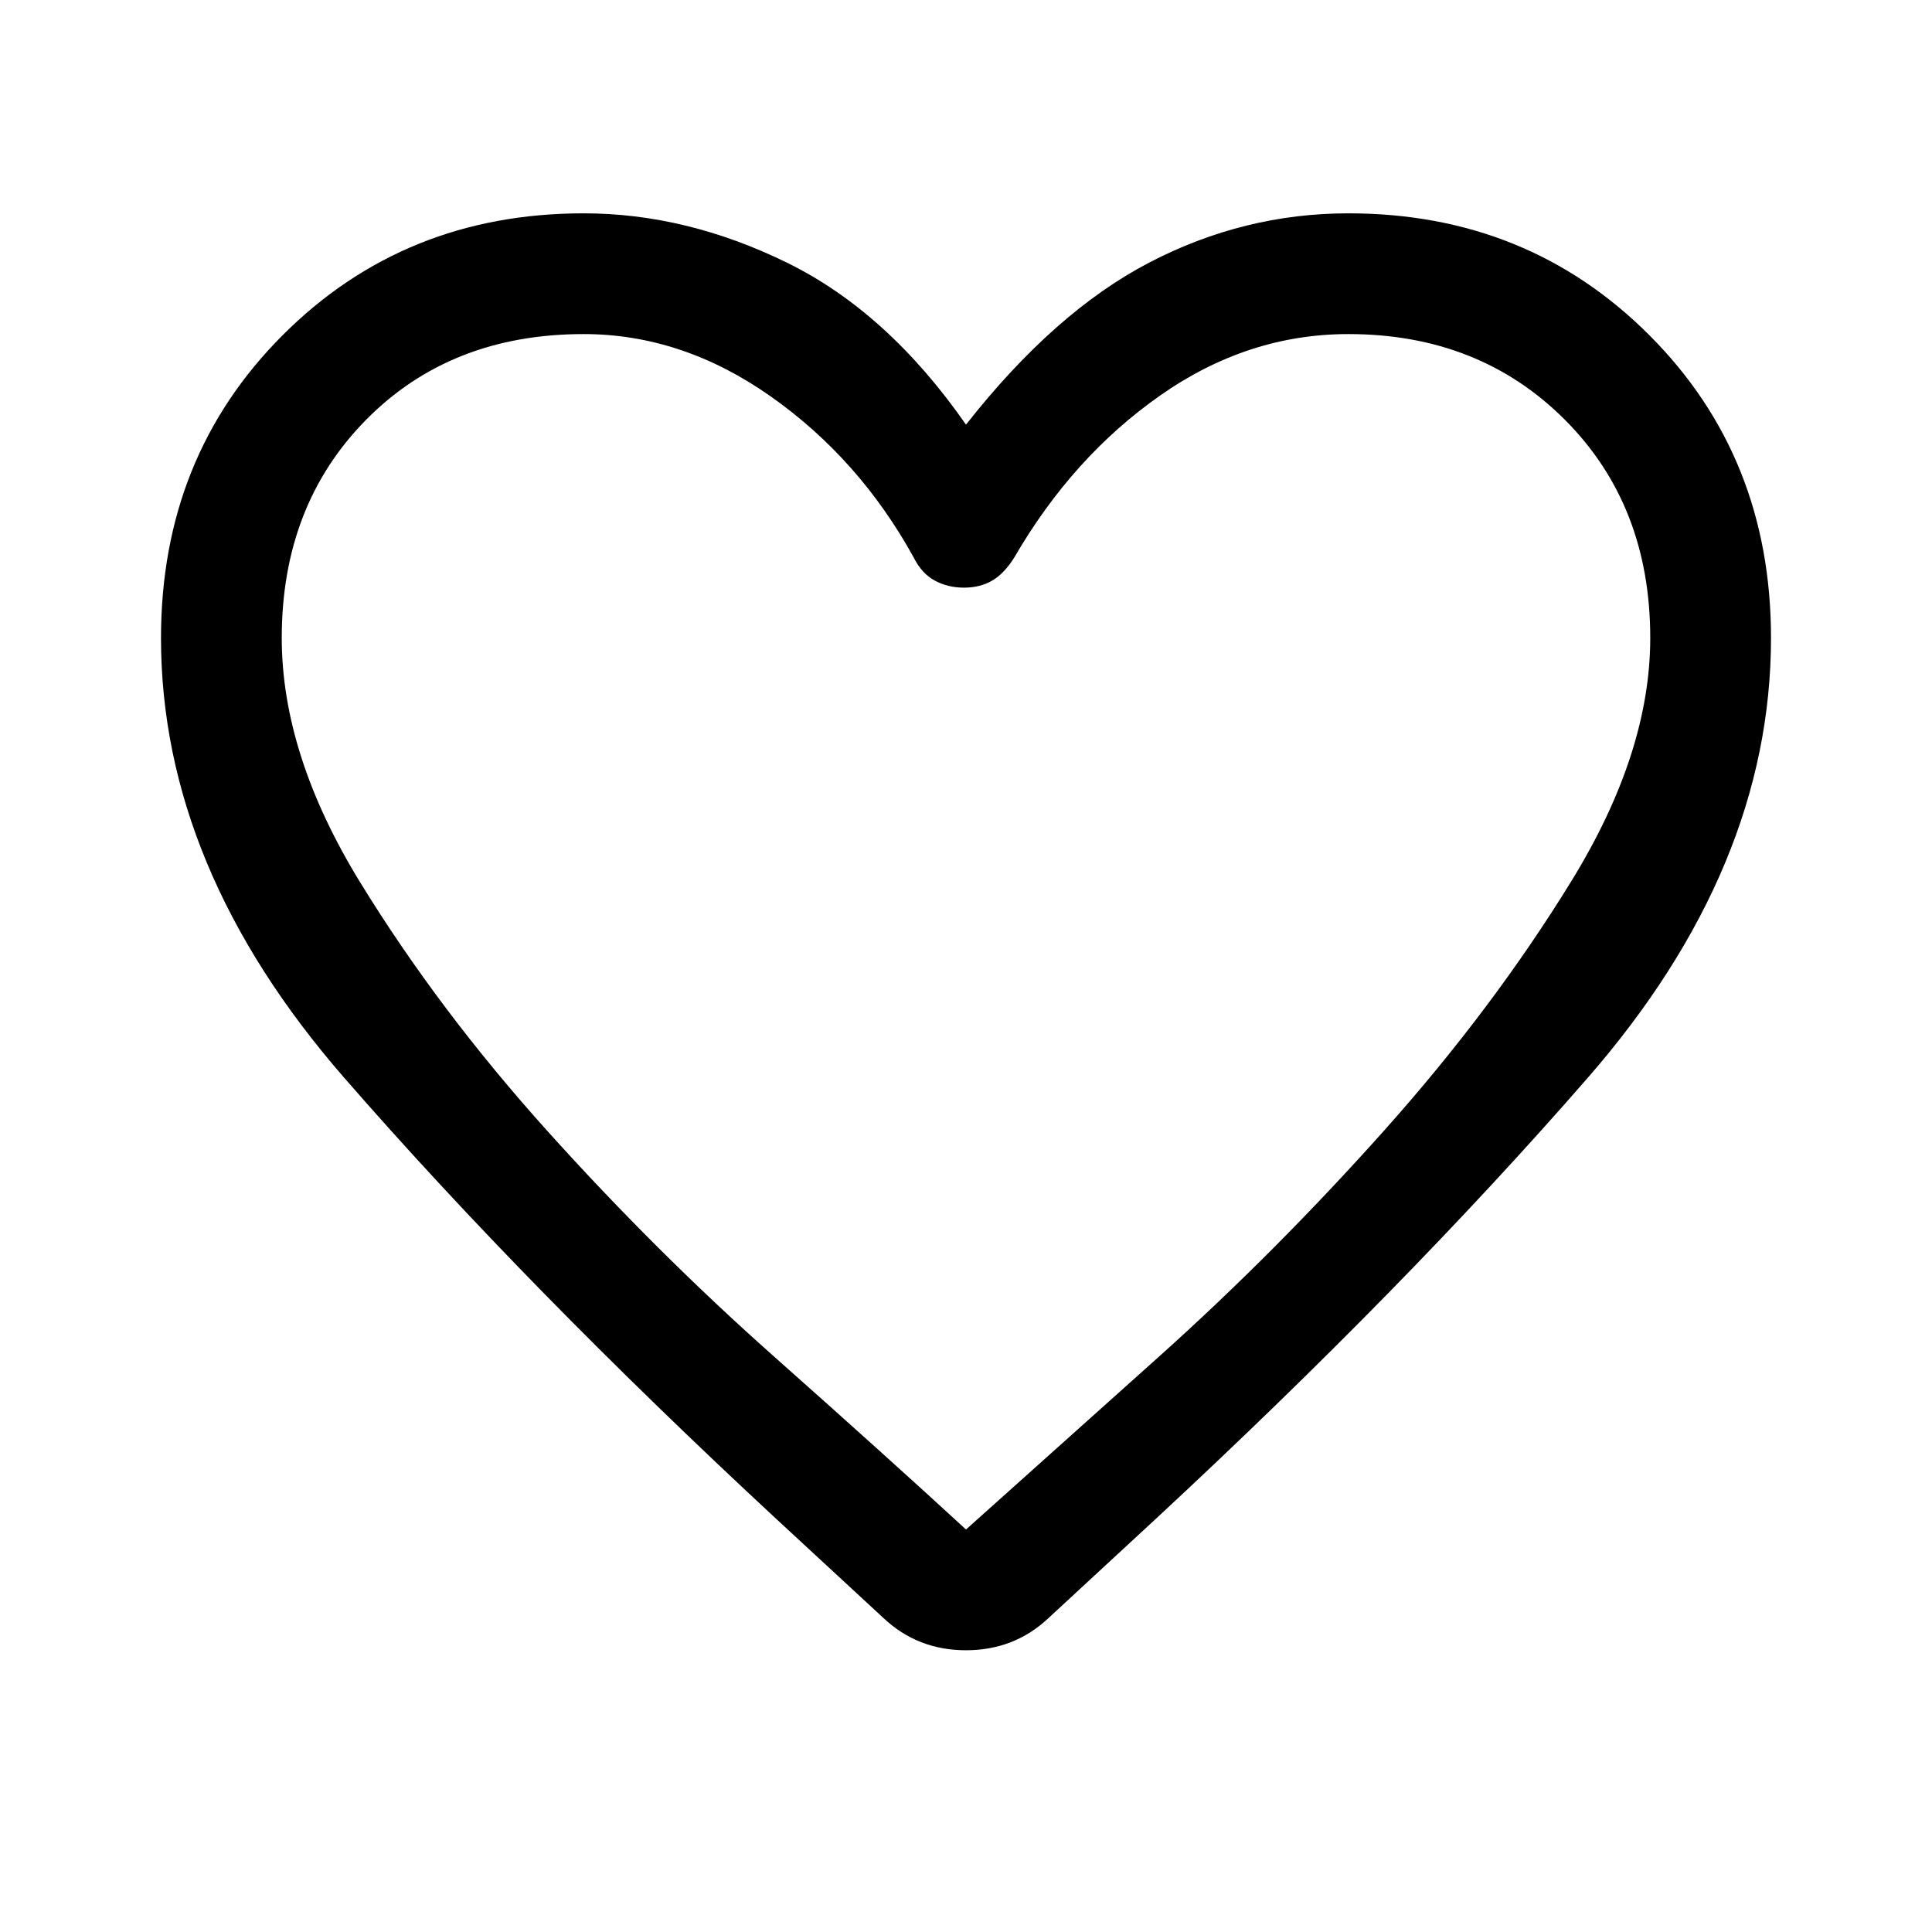
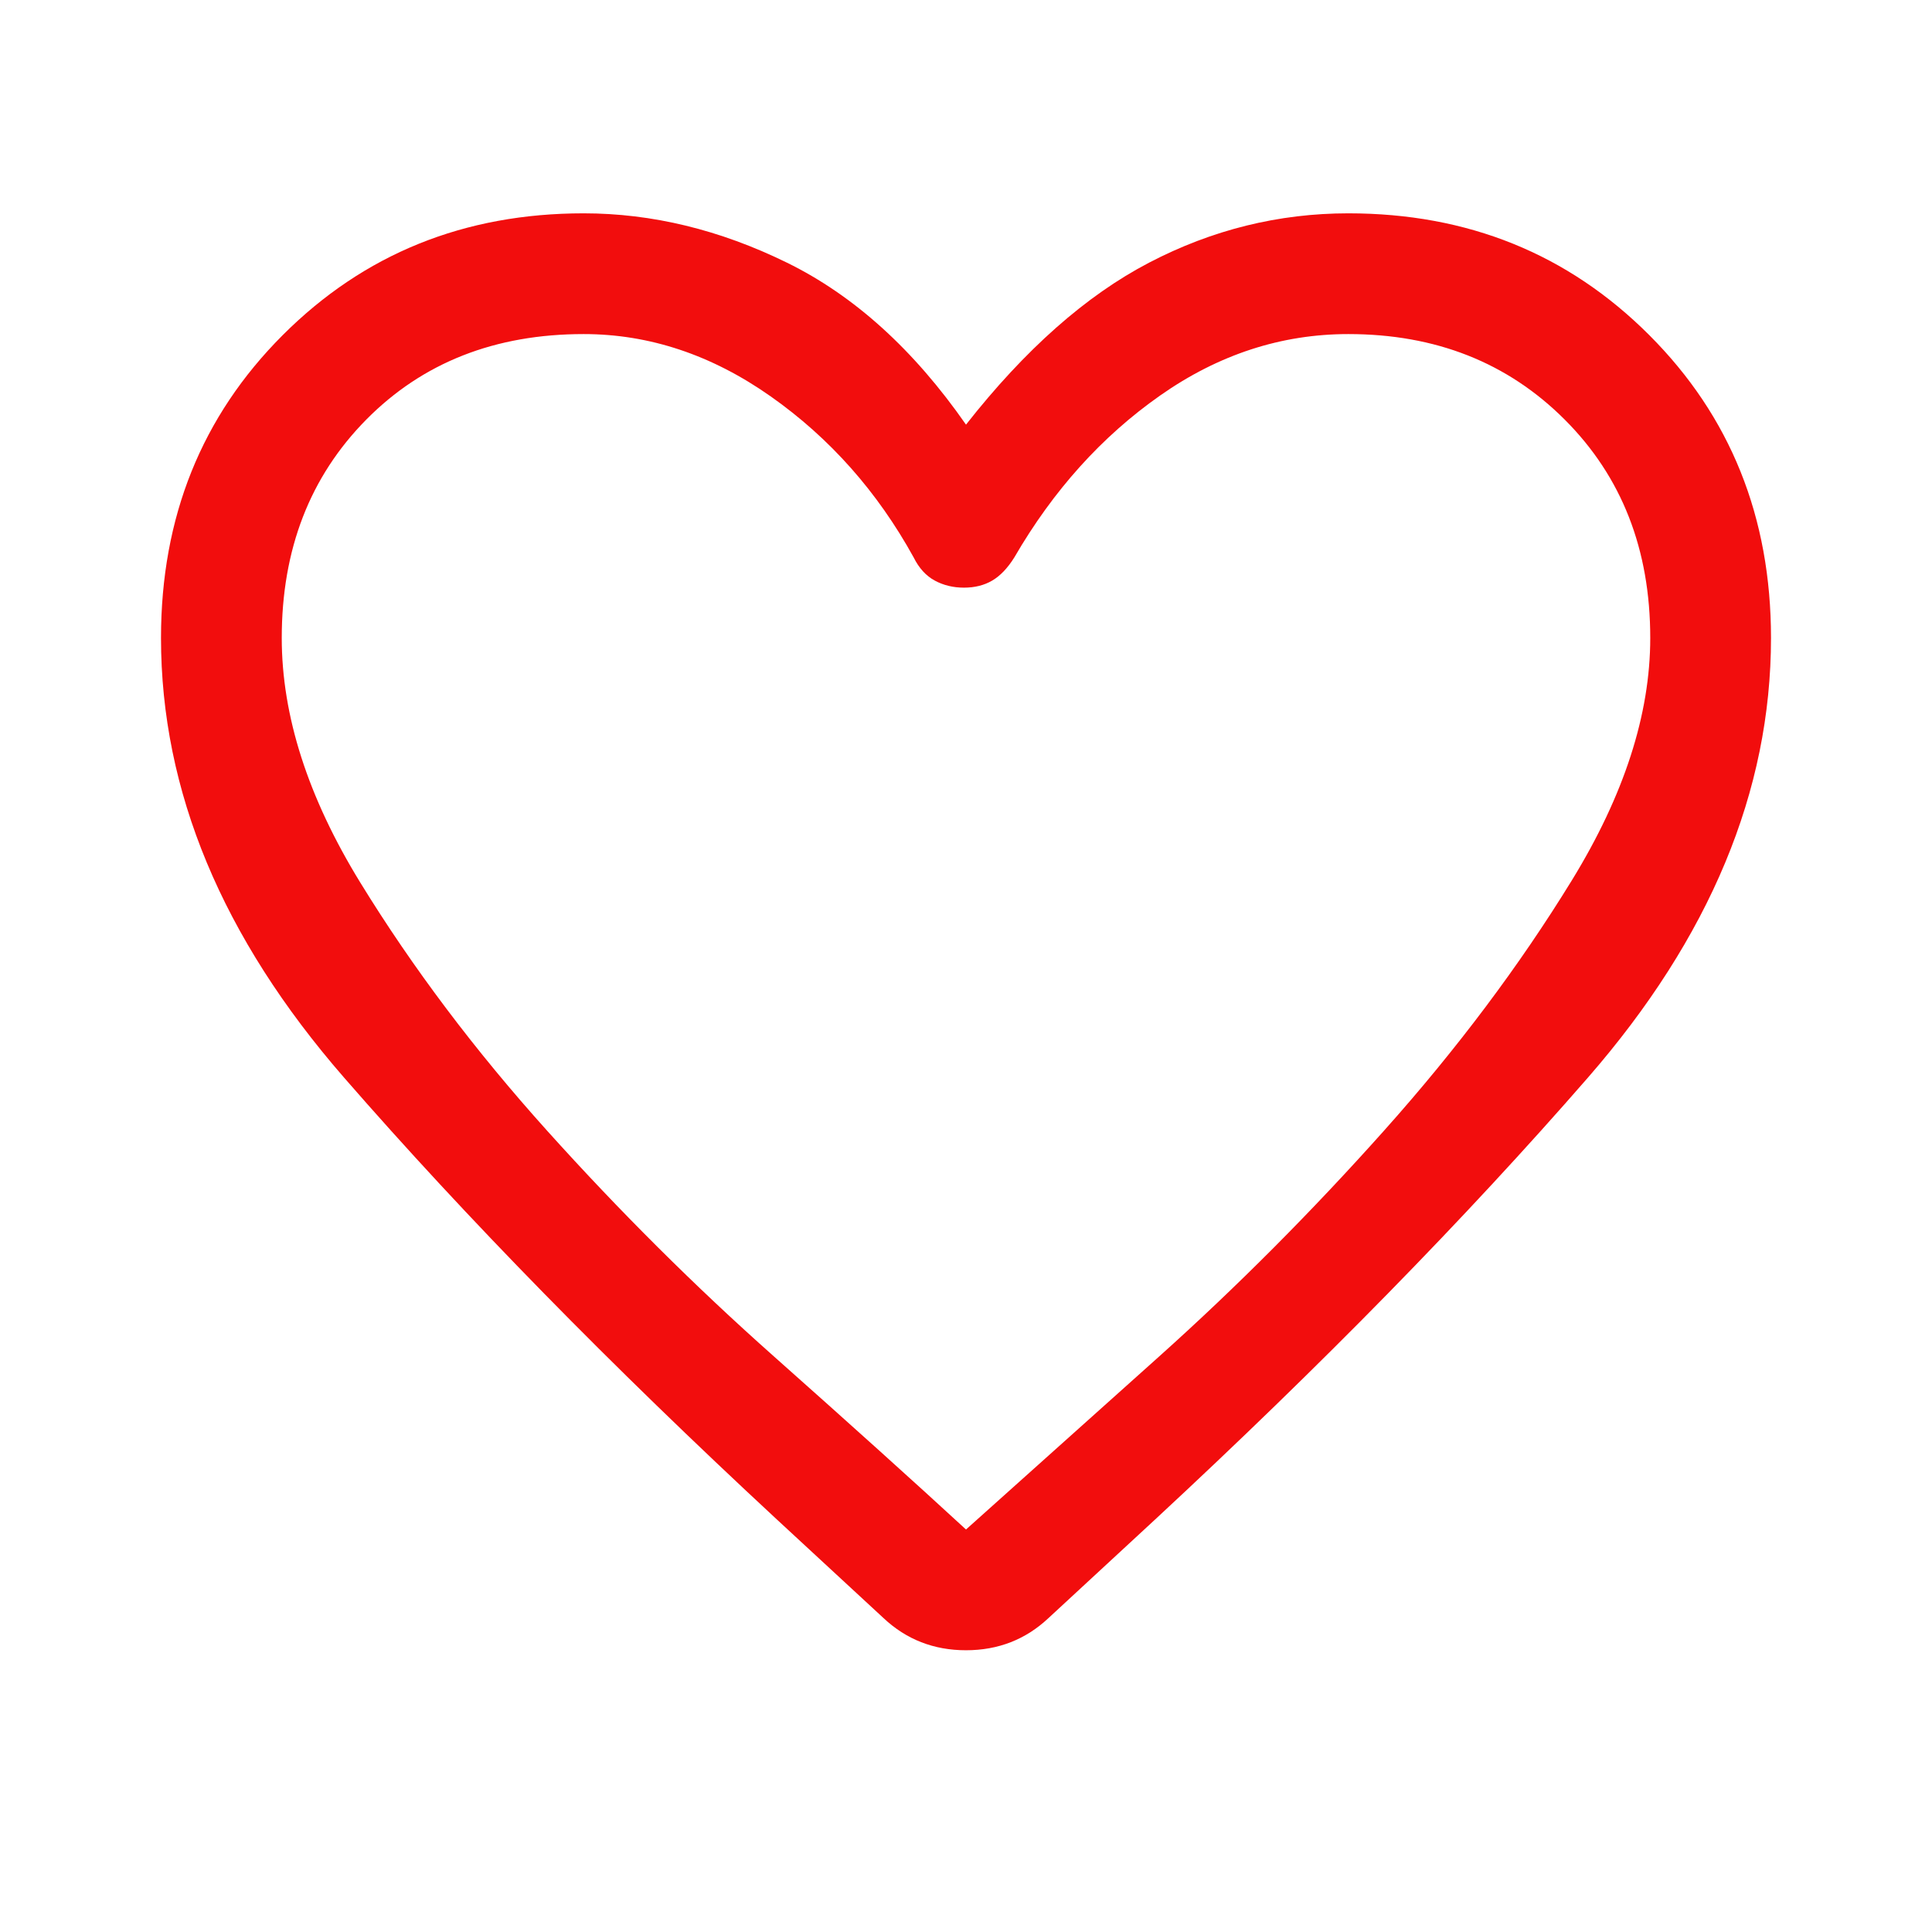
- <svg xmlns="http://www.w3.org/2000/svg" height="48" width="48">
-   <path d="m21.95 40.2-2.65-2.45Q13.1 32 8.55 26.775T4 15.85q0-4.5 3.025-7.525Q10.05 5.3 14.5 5.3q2.55 0 5.05 1.225T24 10.55q2.2-2.8 4.55-4.025Q30.9 5.3 33.5 5.3q4.45 0 7.475 3.025Q44 11.35 44 15.85q0 5.7-4.55 10.925Q34.9 32 28.7 37.75l-2.65 2.45q-.85.8-2.05.8-1.2 0-2.05-.8Zm.75-26.35q-1.35-2.45-3.55-4-2.2-1.55-4.65-1.55-3.3 0-5.4 2.125Q7 12.55 7 15.85q0 2.9 1.95 6.075Q10.9 25.1 13.6 28.1t5.6 5.575Q22.1 36.25 24 38q1.9-1.7 4.8-4.3 2.9-2.6 5.6-5.625 2.7-3.025 4.65-6.2Q41 18.7 41 15.85q0-3.3-2.125-5.425T33.5 8.3q-2.5 0-4.675 1.525T25.2 13.85q-.25.4-.55.575-.3.175-.7.175-.4 0-.725-.175-.325-.175-.525-.575Zm1.3 9.3Z" />
+ <svg xmlns="http://www.w3.org/2000/svg" width="100%" height="100%" viewBox="0 0 48 48" version="1.1" xml:space="preserve" style="fill-rule:evenodd;clip-rule:evenodd;stroke-linejoin:round;stroke-miterlimit:2;">
+   <path d="M21.95,40.2l-2.65,-2.45c-4.133,-3.833 -7.717,-7.492 -10.75,-10.975c-3.033,-3.483 -4.55,-7.125 -4.55,-10.925c-0,-3 1.008,-5.508 3.025,-7.525c2.017,-2.017 4.508,-3.025 7.475,-3.025c1.7,0 3.383,0.408 5.05,1.225c1.667,0.817 3.15,2.158 4.45,4.025c1.467,-1.867 2.983,-3.208 4.55,-4.025c1.567,-0.817 3.217,-1.225 4.95,-1.225c2.967,0 5.458,1.008 7.475,3.025c2.017,2.017 3.025,4.525 3.025,7.525c0,3.8 -1.517,7.442 -4.55,10.925c-3.033,3.483 -6.617,7.142 -10.75,10.975l-2.65,2.45c-0.567,0.533 -1.25,0.8 -2.05,0.8c-0.8,0 -1.483,-0.267 -2.05,-0.8Zm0.75,-26.35c-0.9,-1.633 -2.083,-2.967 -3.55,-4c-1.467,-1.033 -3.017,-1.55 -4.65,-1.55c-2.2,0 -4,0.708 -5.4,2.125c-1.4,1.417 -2.1,3.225 -2.1,5.425c-0,1.933 0.65,3.958 1.95,6.075c1.3,2.117 2.85,4.175 4.65,6.175c1.8,2 3.667,3.858 5.6,5.575c1.933,1.717 3.533,3.158 4.8,4.325c1.267,-1.133 2.867,-2.567 4.8,-4.3c1.933,-1.733 3.8,-3.608 5.6,-5.625c1.8,-2.017 3.35,-4.083 4.65,-6.2c1.3,-2.117 1.95,-4.125 1.95,-6.025c-0,-2.2 -0.708,-4.008 -2.125,-5.425c-1.417,-1.417 -3.208,-2.125 -5.375,-2.125c-1.667,-0 -3.225,0.508 -4.675,1.525c-1.45,1.017 -2.658,2.358 -3.625,4.025c-0.167,0.267 -0.35,0.458 -0.55,0.575c-0.2,0.117 -0.433,0.175 -0.7,0.175c-0.267,-0 -0.508,-0.058 -0.725,-0.175c-0.217,-0.117 -0.392,-0.308 -0.525,-0.575Z" style="fill:#f20d0d;fill-rule:nonzero;" />
</svg>
